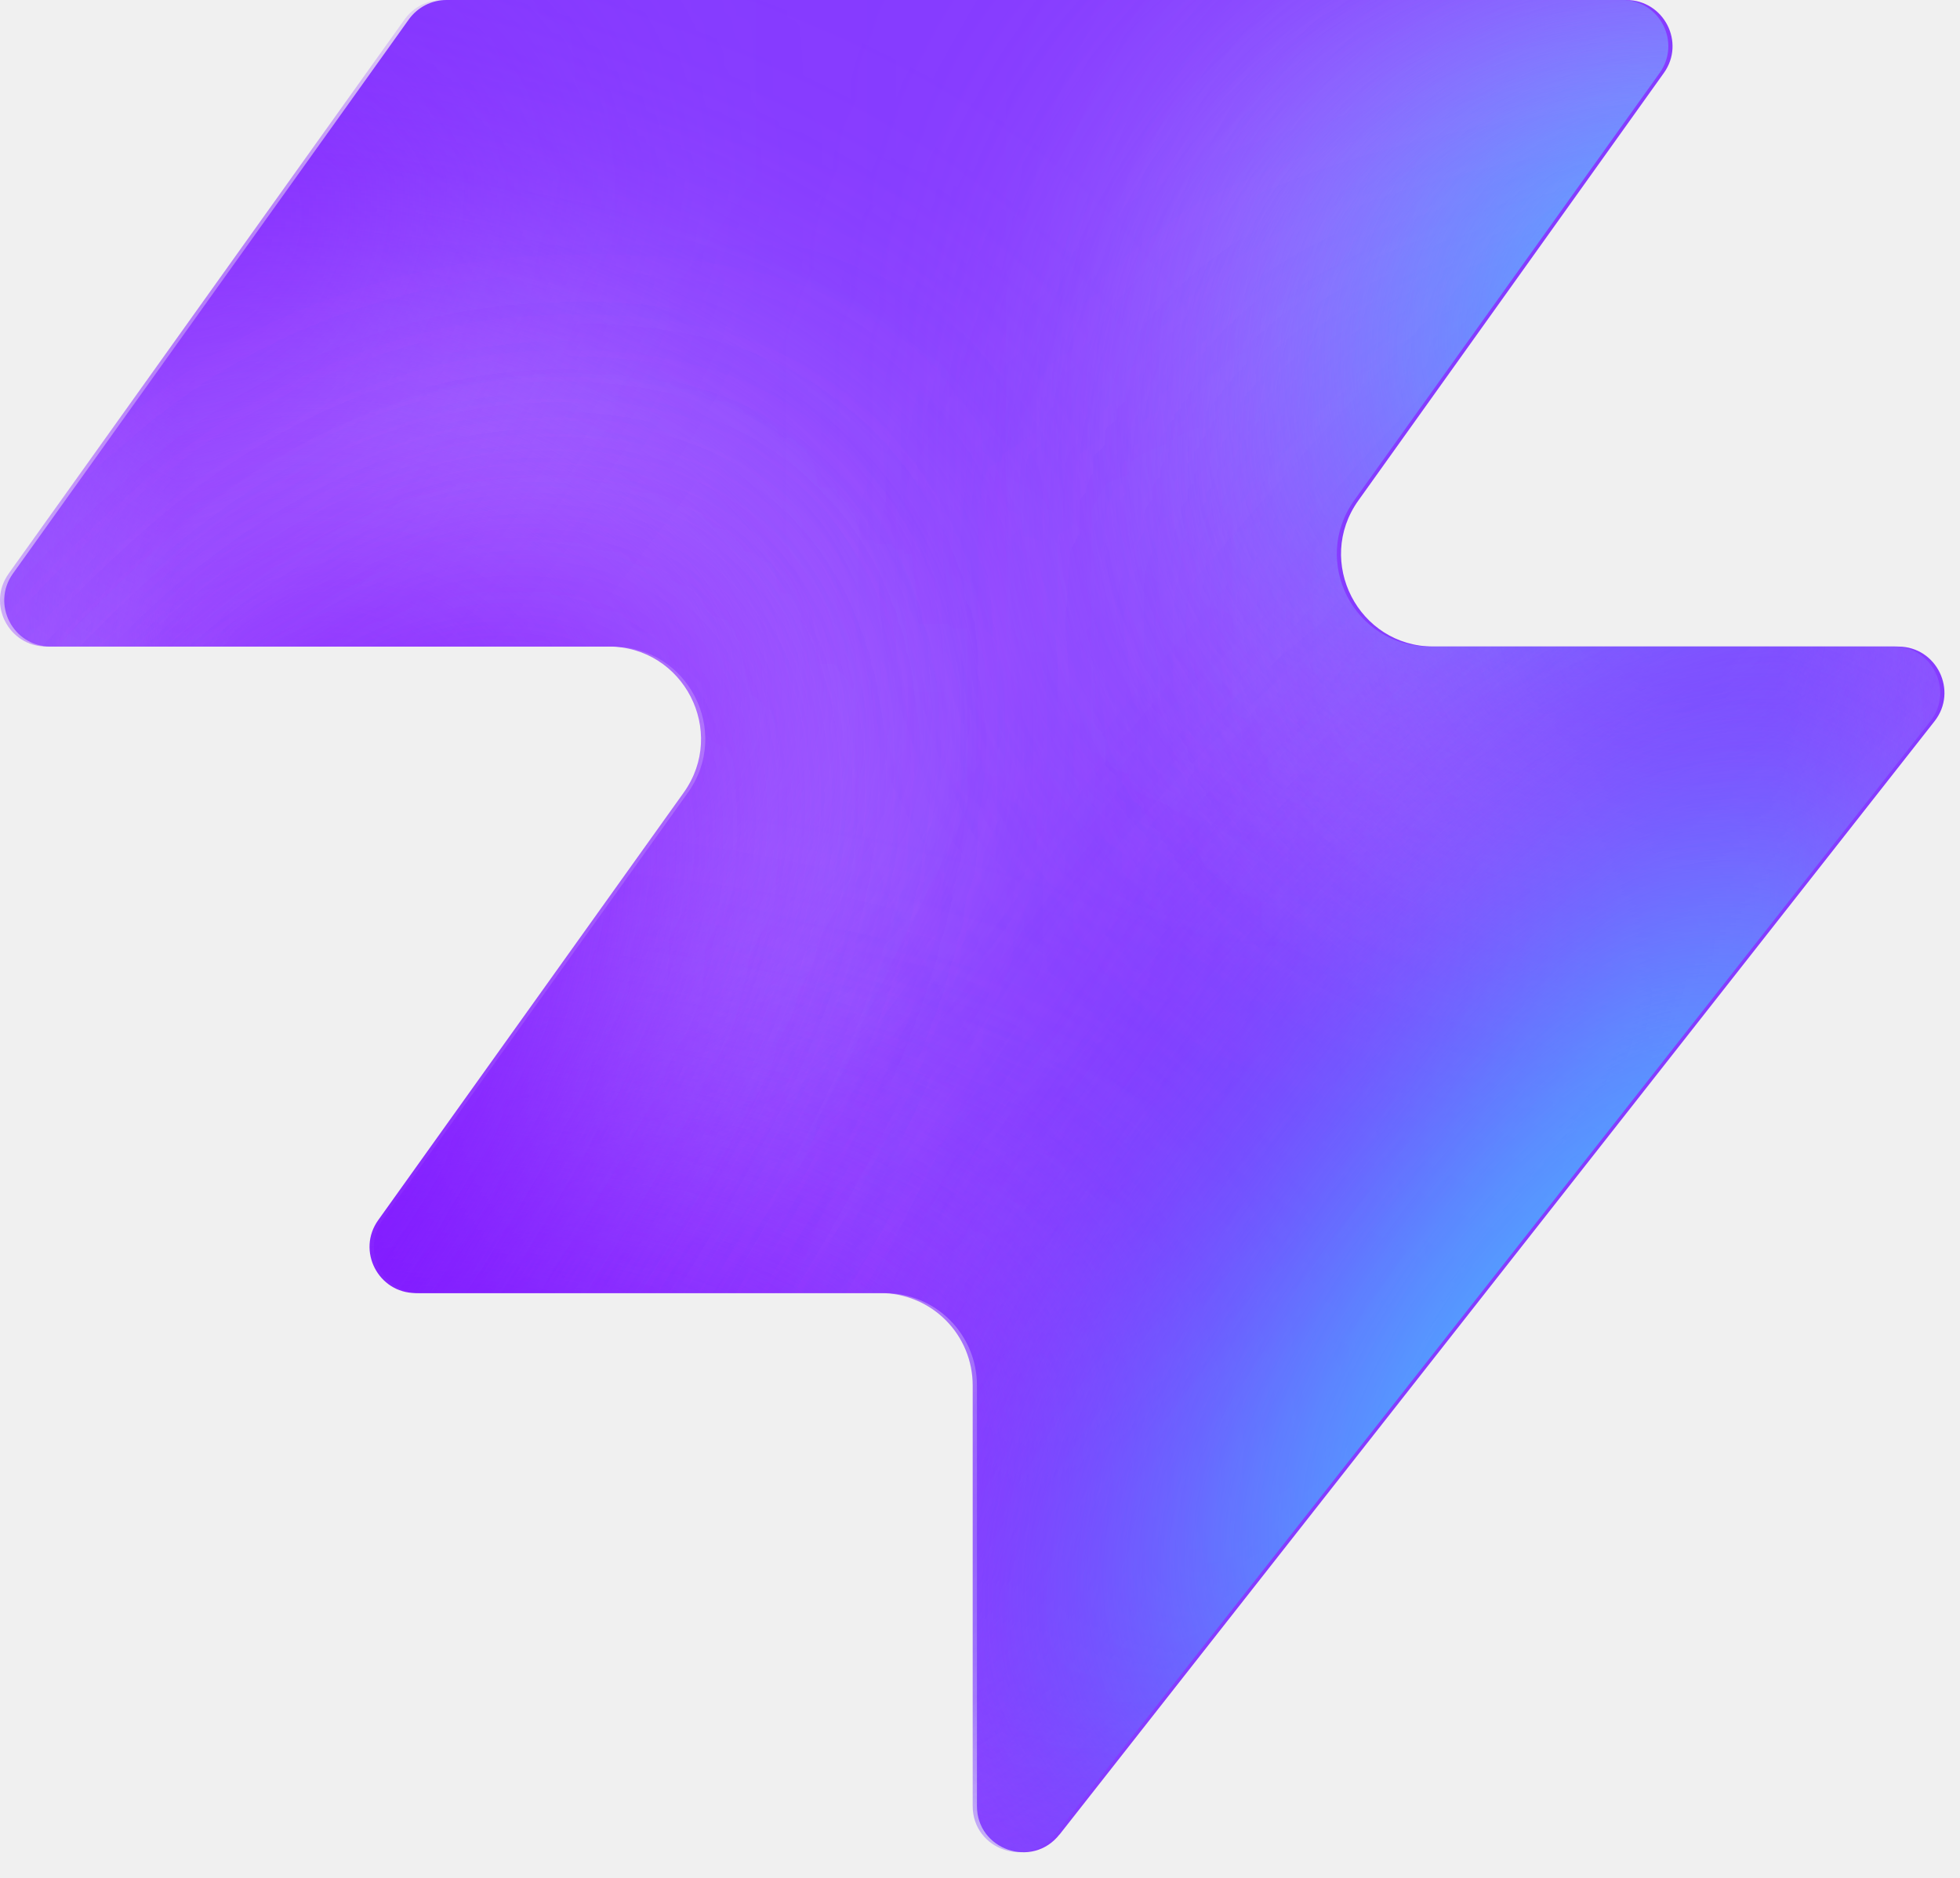
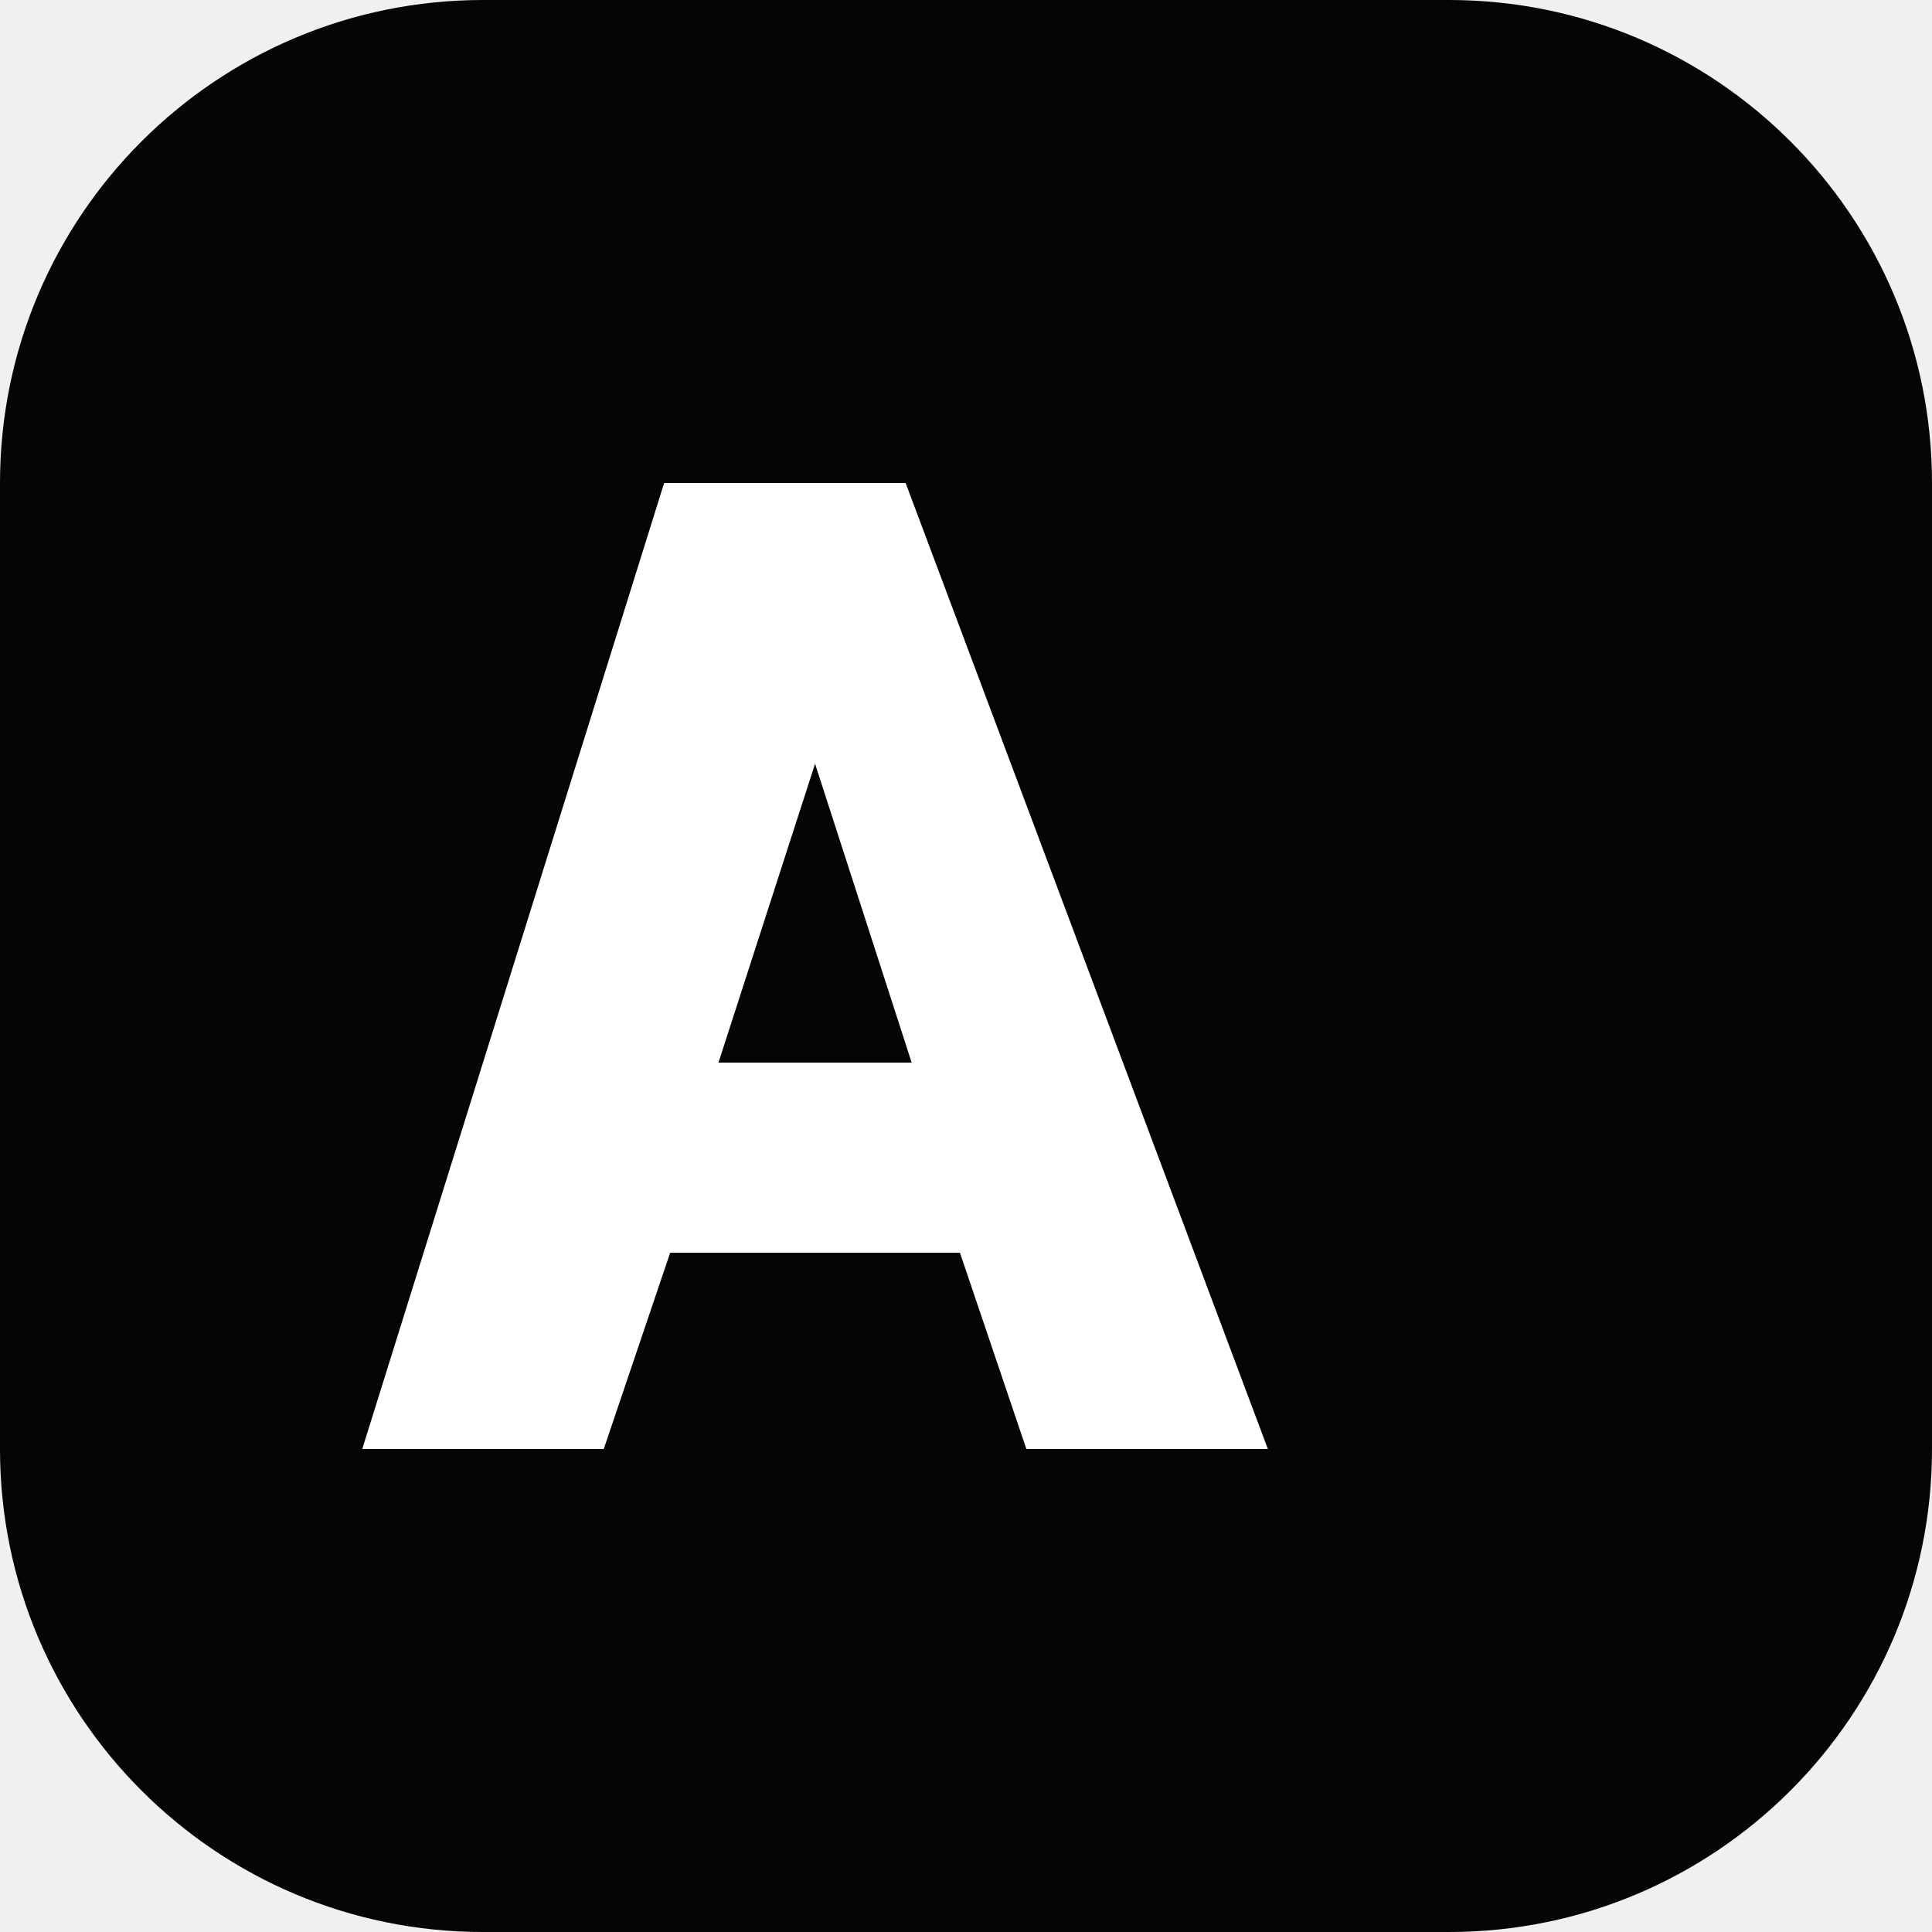
- <svg xmlns="http://www.w3.org/2000/svg" width="48" height="46" fill="none" viewBox="0 0 48 46">
-   <path fill="#863bff" d="M25.946 44.938c-.664.845-2.021.375-2.021-.698V33.937a2.26 2.26 0 0 0-2.262-2.262H10.287c-.92 0-1.456-1.04-.92-1.788l7.48-10.471c1.07-1.497 0-3.578-1.842-3.578H1.237c-.92 0-1.456-1.04-.92-1.788L10.013.474c.214-.297.556-.474.92-.474h28.894c.92 0 1.456 1.04.92 1.788l-7.48 10.471c-1.07 1.498 0 3.579 1.842 3.579h11.377c.943 0 1.473 1.088.89 1.83L25.947 44.94z" style="fill:#863bff;fill:color(display-p3 .525 .23 1);fill-opacity:1" />
-   <mask id="a" width="48" height="46" x="0" y="0" maskUnits="userSpaceOnUse" style="mask-type:alpha">
-     <path fill="#000" d="M25.842 44.938c-.664.844-2.021.375-2.021-.698V33.937a2.26 2.26 0 0 0-2.262-2.262H10.183c-.92 0-1.456-1.04-.92-1.788l7.48-10.471c1.07-1.498 0-3.579-1.842-3.579H1.133c-.92 0-1.456-1.04-.92-1.787L9.91.473c.214-.297.556-.474.92-.474h28.894c.92 0 1.456 1.04.92 1.788l-7.48 10.471c-1.07 1.498 0 3.578 1.842 3.578h11.377c.943 0 1.473 1.088.89 1.832L25.843 44.94z" style="fill:#000;fill-opacity:1" />
-   </mask>
-   <g mask="url(#a)">
-     <g filter="url(#b)">
-       <ellipse cx="5.508" cy="14.704" fill="#ede6ff" rx="5.508" ry="14.704" style="fill:#ede6ff;fill:color(display-p3 .927 .903 1);fill-opacity:1" transform="matrix(.00324 1 1 -.00324 -4.47 31.516)" />
-     </g>
-     <g filter="url(#c)">
-       <ellipse cx="10.399" cy="29.851" fill="#ede6ff" rx="10.399" ry="29.851" style="fill:#ede6ff;fill:color(display-p3 .927 .903 1);fill-opacity:1" transform="matrix(.00324 1 1 -.00324 -39.328 7.883)" />
-     </g>
-     <g filter="url(#d)">
-       <ellipse cx="5.508" cy="30.487" fill="#7e14ff" rx="5.508" ry="30.487" style="fill:#7e14ff;fill:color(display-p3 .492 .077 1);fill-opacity:1" transform="rotate(89.814 -25.913 -14.639)scale(1 -1)" />
-     </g>
-     <g filter="url(#e)">
-       <ellipse cx="5.508" cy="30.599" fill="#7e14ff" rx="5.508" ry="30.599" style="fill:#7e14ff;fill:color(display-p3 .492 .077 1);fill-opacity:1" transform="rotate(89.814 -32.644 -3.334)scale(1 -1)" />
-     </g>
-     <g filter="url(#f)">
-       <ellipse cx="5.508" cy="30.599" fill="#7e14ff" rx="5.508" ry="30.599" style="fill:#7e14ff;fill:color(display-p3 .492 .077 1);fill-opacity:1" transform="matrix(.00324 1 1 -.00324 -34.34 30.47)" />
-     </g>
-     <g filter="url(#g)">
-       <ellipse cx="14.072" cy="22.078" fill="#ede6ff" rx="14.072" ry="22.078" style="fill:#ede6ff;fill:color(display-p3 .927 .903 1);fill-opacity:1" transform="rotate(93.35 24.506 48.493)scale(-1 1)" />
-     </g>
-     <g filter="url(#h)">
-       <ellipse cx="3.47" cy="21.501" fill="#7e14ff" rx="3.47" ry="21.501" style="fill:#7e14ff;fill:color(display-p3 .492 .077 1);fill-opacity:1" transform="rotate(89.009 28.708 47.59)scale(-1 1)" />
-     </g>
-     <g filter="url(#i)">
-       <ellipse cx="3.47" cy="21.501" fill="#7e14ff" rx="3.47" ry="21.501" style="fill:#7e14ff;fill:color(display-p3 .492 .077 1);fill-opacity:1" transform="rotate(89.009 28.708 47.59)scale(-1 1)" />
-     </g>
-     <g filter="url(#j)">
-       <ellipse cx=".387" cy="8.972" fill="#7e14ff" rx="4.407" ry="29.108" style="fill:#7e14ff;fill:color(display-p3 .492 .077 1);fill-opacity:1" transform="rotate(39.51 .387 8.972)" />
-     </g>
-     <g filter="url(#k)">
-       <ellipse cx="47.523" cy="-6.092" fill="#7e14ff" rx="4.407" ry="29.108" style="fill:#7e14ff;fill:color(display-p3 .492 .077 1);fill-opacity:1" transform="rotate(37.892 47.523 -6.092)" />
-     </g>
-     <g filter="url(#l)">
-       <ellipse cx="41.412" cy="6.333" fill="#47bfff" rx="5.971" ry="9.665" style="fill:#47bfff;fill:color(display-p3 .28 .748 1);fill-opacity:1" transform="rotate(37.892 41.412 6.333)" />
-     </g>
-     <g filter="url(#m)">
-       <ellipse cx="-1.879" cy="38.332" fill="#7e14ff" rx="4.407" ry="29.108" style="fill:#7e14ff;fill:color(display-p3 .492 .077 1);fill-opacity:1" transform="rotate(37.892 -1.88 38.332)" />
-     </g>
-     <g filter="url(#n)">
-       <ellipse cx="-1.879" cy="38.332" fill="#7e14ff" rx="4.407" ry="29.108" style="fill:#7e14ff;fill:color(display-p3 .492 .077 1);fill-opacity:1" transform="rotate(37.892 -1.88 38.332)" />
-     </g>
-     <g filter="url(#o)">
-       <ellipse cx="35.651" cy="29.907" fill="#7e14ff" rx="4.407" ry="29.108" style="fill:#7e14ff;fill:color(display-p3 .492 .077 1);fill-opacity:1" transform="rotate(37.892 35.651 29.907)" />
-     </g>
-     <g filter="url(#p)">
-       <ellipse cx="38.418" cy="32.4" fill="#47bfff" rx="5.971" ry="15.297" style="fill:#47bfff;fill:color(display-p3 .28 .748 1);fill-opacity:1" transform="rotate(37.892 38.418 32.4)" />
-     </g>
-   </g>
-   <defs>
-     <filter id="b" width="60.045" height="41.654" x="-19.77" y="16.149" color-interpolation-filters="sRGB" filterUnits="userSpaceOnUse">
-       <feFlood flood-opacity="0" result="BackgroundImageFix" />
-       <feBlend in="SourceGraphic" in2="BackgroundImageFix" result="shape" />
-       <feGaussianBlur result="effect1_foregroundBlur_2002_17158" stdDeviation="7.659" />
-     </filter>
-     <filter id="c" width="90.34" height="51.437" x="-54.613" y="-7.533" color-interpolation-filters="sRGB" filterUnits="userSpaceOnUse">
-       <feFlood flood-opacity="0" result="BackgroundImageFix" />
-       <feBlend in="SourceGraphic" in2="BackgroundImageFix" result="shape" />
-       <feGaussianBlur result="effect1_foregroundBlur_2002_17158" stdDeviation="7.659" />
-     </filter>
-     <filter id="d" width="79.355" height="29.4" x="-49.64" y="2.03" color-interpolation-filters="sRGB" filterUnits="userSpaceOnUse">
-       <feFlood flood-opacity="0" result="BackgroundImageFix" />
-       <feBlend in="SourceGraphic" in2="BackgroundImageFix" result="shape" />
-       <feGaussianBlur result="effect1_foregroundBlur_2002_17158" stdDeviation="4.596" />
-     </filter>
-     <filter id="e" width="79.579" height="29.4" x="-45.045" y="20.029" color-interpolation-filters="sRGB" filterUnits="userSpaceOnUse">
-       <feFlood flood-opacity="0" result="BackgroundImageFix" />
-       <feBlend in="SourceGraphic" in2="BackgroundImageFix" result="shape" />
-       <feGaussianBlur result="effect1_foregroundBlur_2002_17158" stdDeviation="4.596" />
-     </filter>
-     <filter id="f" width="79.579" height="29.4" x="-43.513" y="21.178" color-interpolation-filters="sRGB" filterUnits="userSpaceOnUse">
-       <feFlood flood-opacity="0" result="BackgroundImageFix" />
-       <feBlend in="SourceGraphic" in2="BackgroundImageFix" result="shape" />
-       <feGaussianBlur result="effect1_foregroundBlur_2002_17158" stdDeviation="4.596" />
-     </filter>
-     <filter id="g" width="74.749" height="58.852" x="15.756" y="-17.901" color-interpolation-filters="sRGB" filterUnits="userSpaceOnUse">
-       <feFlood flood-opacity="0" result="BackgroundImageFix" />
-       <feBlend in="SourceGraphic" in2="BackgroundImageFix" result="shape" />
-       <feGaussianBlur result="effect1_foregroundBlur_2002_17158" stdDeviation="7.659" />
-     </filter>
-     <filter id="h" width="61.377" height="25.362" x="23.548" y="2.284" color-interpolation-filters="sRGB" filterUnits="userSpaceOnUse">
-       <feFlood flood-opacity="0" result="BackgroundImageFix" />
-       <feBlend in="SourceGraphic" in2="BackgroundImageFix" result="shape" />
-       <feGaussianBlur result="effect1_foregroundBlur_2002_17158" stdDeviation="4.596" />
-     </filter>
-     <filter id="i" width="61.377" height="25.362" x="23.548" y="2.284" color-interpolation-filters="sRGB" filterUnits="userSpaceOnUse">
-       <feFlood flood-opacity="0" result="BackgroundImageFix" />
-       <feBlend in="SourceGraphic" in2="BackgroundImageFix" result="shape" />
-       <feGaussianBlur result="effect1_foregroundBlur_2002_17158" stdDeviation="4.596" />
-     </filter>
-     <filter id="j" width="56.045" height="63.649" x="-27.636" y="-22.853" color-interpolation-filters="sRGB" filterUnits="userSpaceOnUse">
-       <feFlood flood-opacity="0" result="BackgroundImageFix" />
-       <feBlend in="SourceGraphic" in2="BackgroundImageFix" result="shape" />
-       <feGaussianBlur result="effect1_foregroundBlur_2002_17158" stdDeviation="4.596" />
-     </filter>
-     <filter id="k" width="54.814" height="64.646" x="20.116" y="-38.415" color-interpolation-filters="sRGB" filterUnits="userSpaceOnUse">
-       <feFlood flood-opacity="0" result="BackgroundImageFix" />
-       <feBlend in="SourceGraphic" in2="BackgroundImageFix" result="shape" />
-       <feGaussianBlur result="effect1_foregroundBlur_2002_17158" stdDeviation="4.596" />
-     </filter>
-     <filter id="l" width="33.541" height="35.313" x="24.641" y="-11.323" color-interpolation-filters="sRGB" filterUnits="userSpaceOnUse">
-       <feFlood flood-opacity="0" result="BackgroundImageFix" />
-       <feBlend in="SourceGraphic" in2="BackgroundImageFix" result="shape" />
-       <feGaussianBlur result="effect1_foregroundBlur_2002_17158" stdDeviation="4.596" />
-     </filter>
-     <filter id="m" width="54.814" height="64.646" x="-29.286" y="6.009" color-interpolation-filters="sRGB" filterUnits="userSpaceOnUse">
-       <feFlood flood-opacity="0" result="BackgroundImageFix" />
-       <feBlend in="SourceGraphic" in2="BackgroundImageFix" result="shape" />
-       <feGaussianBlur result="effect1_foregroundBlur_2002_17158" stdDeviation="4.596" />
-     </filter>
-     <filter id="n" width="54.814" height="64.646" x="-29.286" y="6.009" color-interpolation-filters="sRGB" filterUnits="userSpaceOnUse">
-       <feFlood flood-opacity="0" result="BackgroundImageFix" />
-       <feBlend in="SourceGraphic" in2="BackgroundImageFix" result="shape" />
-       <feGaussianBlur result="effect1_foregroundBlur_2002_17158" stdDeviation="4.596" />
-     </filter>
-     <filter id="o" width="54.814" height="64.646" x="8.244" y="-2.416" color-interpolation-filters="sRGB" filterUnits="userSpaceOnUse">
-       <feFlood flood-opacity="0" result="BackgroundImageFix" />
-       <feBlend in="SourceGraphic" in2="BackgroundImageFix" result="shape" />
-       <feGaussianBlur result="effect1_foregroundBlur_2002_17158" stdDeviation="4.596" />
-     </filter>
-     <filter id="p" width="39.409" height="43.623" x="18.713" y="10.588" color-interpolation-filters="sRGB" filterUnits="userSpaceOnUse">
-       <feFlood flood-opacity="0" result="BackgroundImageFix" />
-       <feBlend in="SourceGraphic" in2="BackgroundImageFix" result="shape" />
-       <feGaussianBlur result="effect1_foregroundBlur_2002_17158" stdDeviation="4.596" />
-     </filter>
-   </defs>
+ <svg xmlns="http://www.w3.org/2000/svg" viewBox="0 0 64 64" fill="none">
+   <rect width="64" height="64" rx="16" fill="#050505" />
+   <path d="M22 16h8l12 32h-8l-2.2-6.5h-9.6L20 48h-8l10-32zm8.2 19.2-3.2-9.9-3.2 9.9h6.4z" fill="#ffffff" />
</svg>
